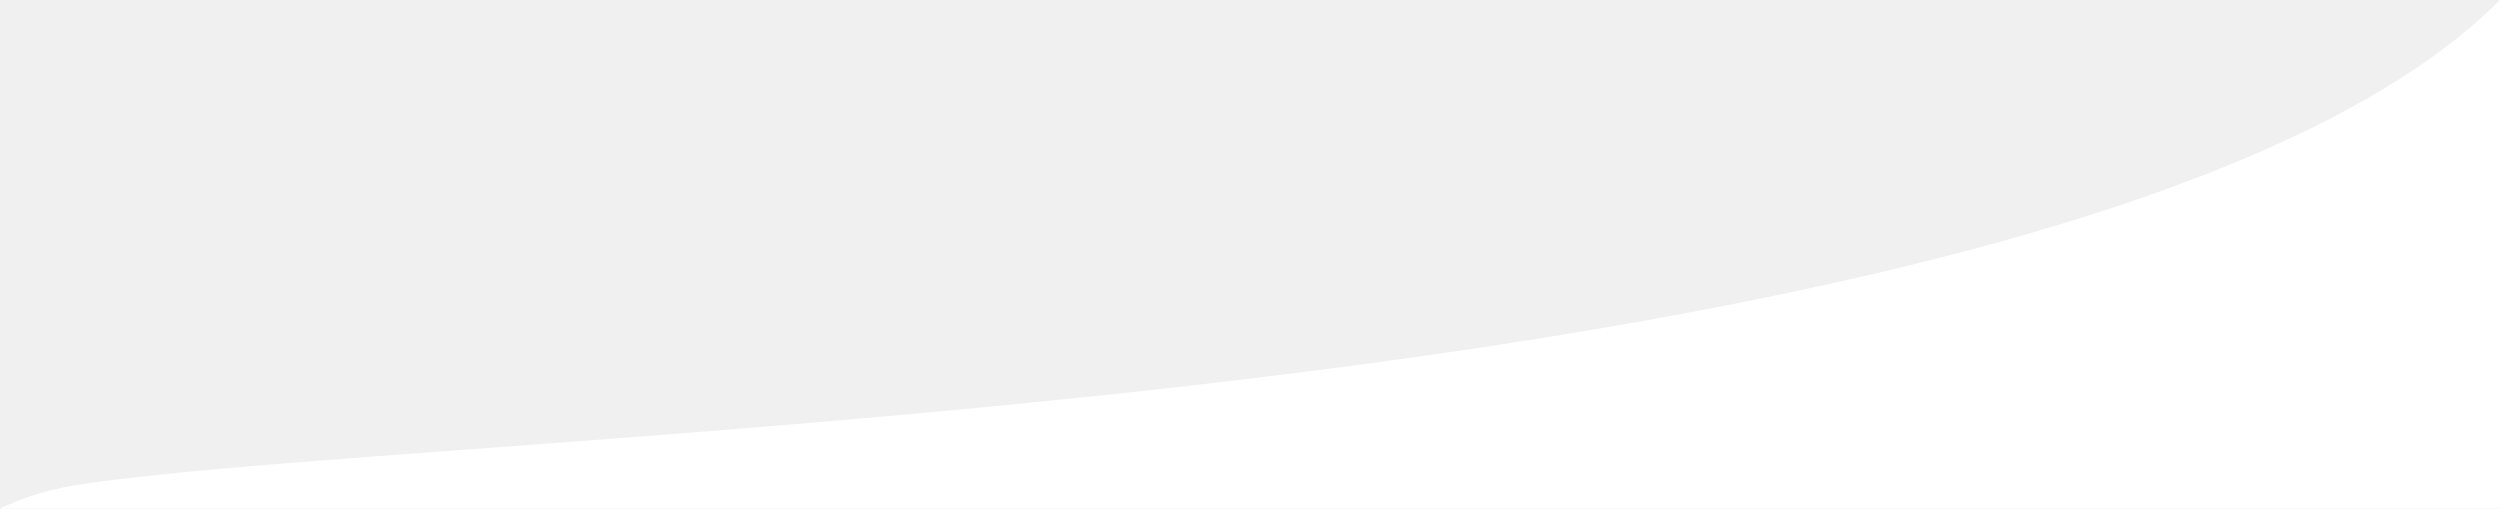
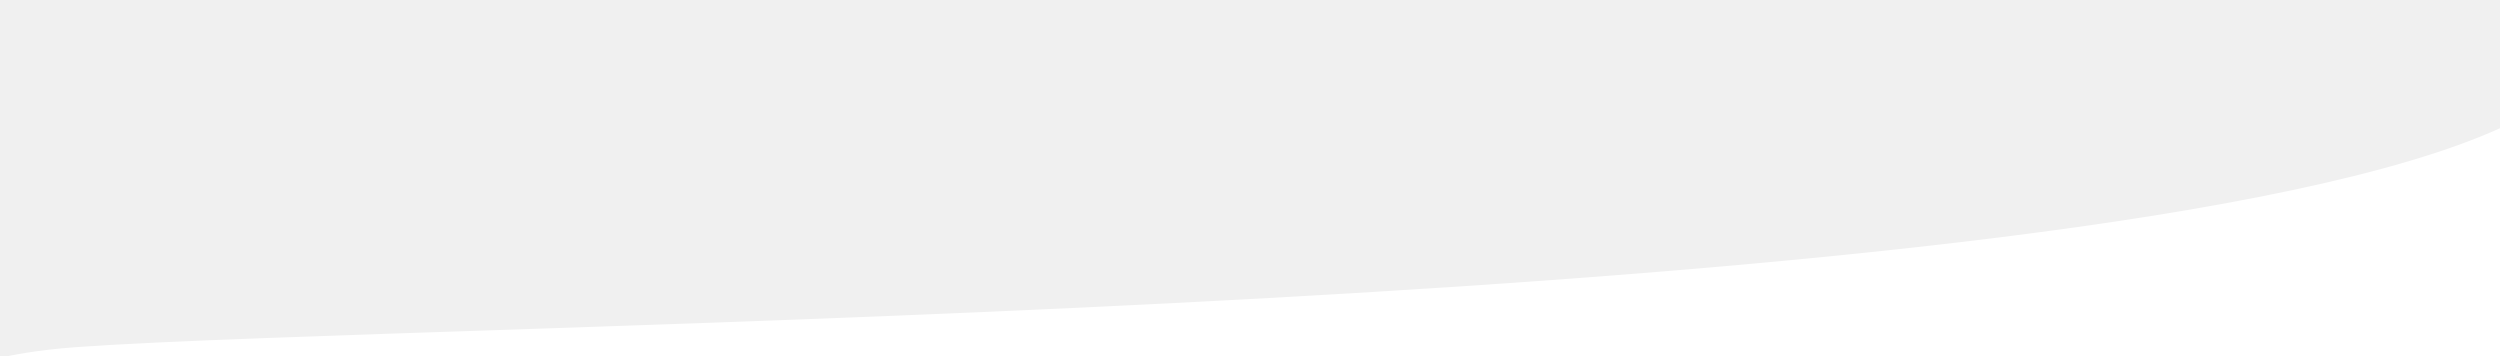
- <svg xmlns="http://www.w3.org/2000/svg" width="1450" height="295" viewBox="0 0 1450 295" fill="none">
-   <path d="M1450 295C1280.21 295 1065.84 295 698.7 295C314.535 295 143.749 295 0 295C5.5 292.5 20 285.203 44.5 281.315C251.514 248.463 1210.9 240.061 1450 0C1450 163.22 1450 213.634 1450 295Z" fill="white" />
+ <svg xmlns="http://www.w3.org/2000/svg" width="1230" height="175" viewBox="0 0 2015 80" fill="none">
+   <path d="M2015 185C1779.05 185 1481.14 185 970.952 185C437.096 185 199.761 185 0 185C7.643 183.432 27.793 178.856 61.84 176.418C349.518 155.816 1682.73 150.547 2015 0C2015 102.358 2015 133.974 2015 185Z" fill="white" />
</svg>
